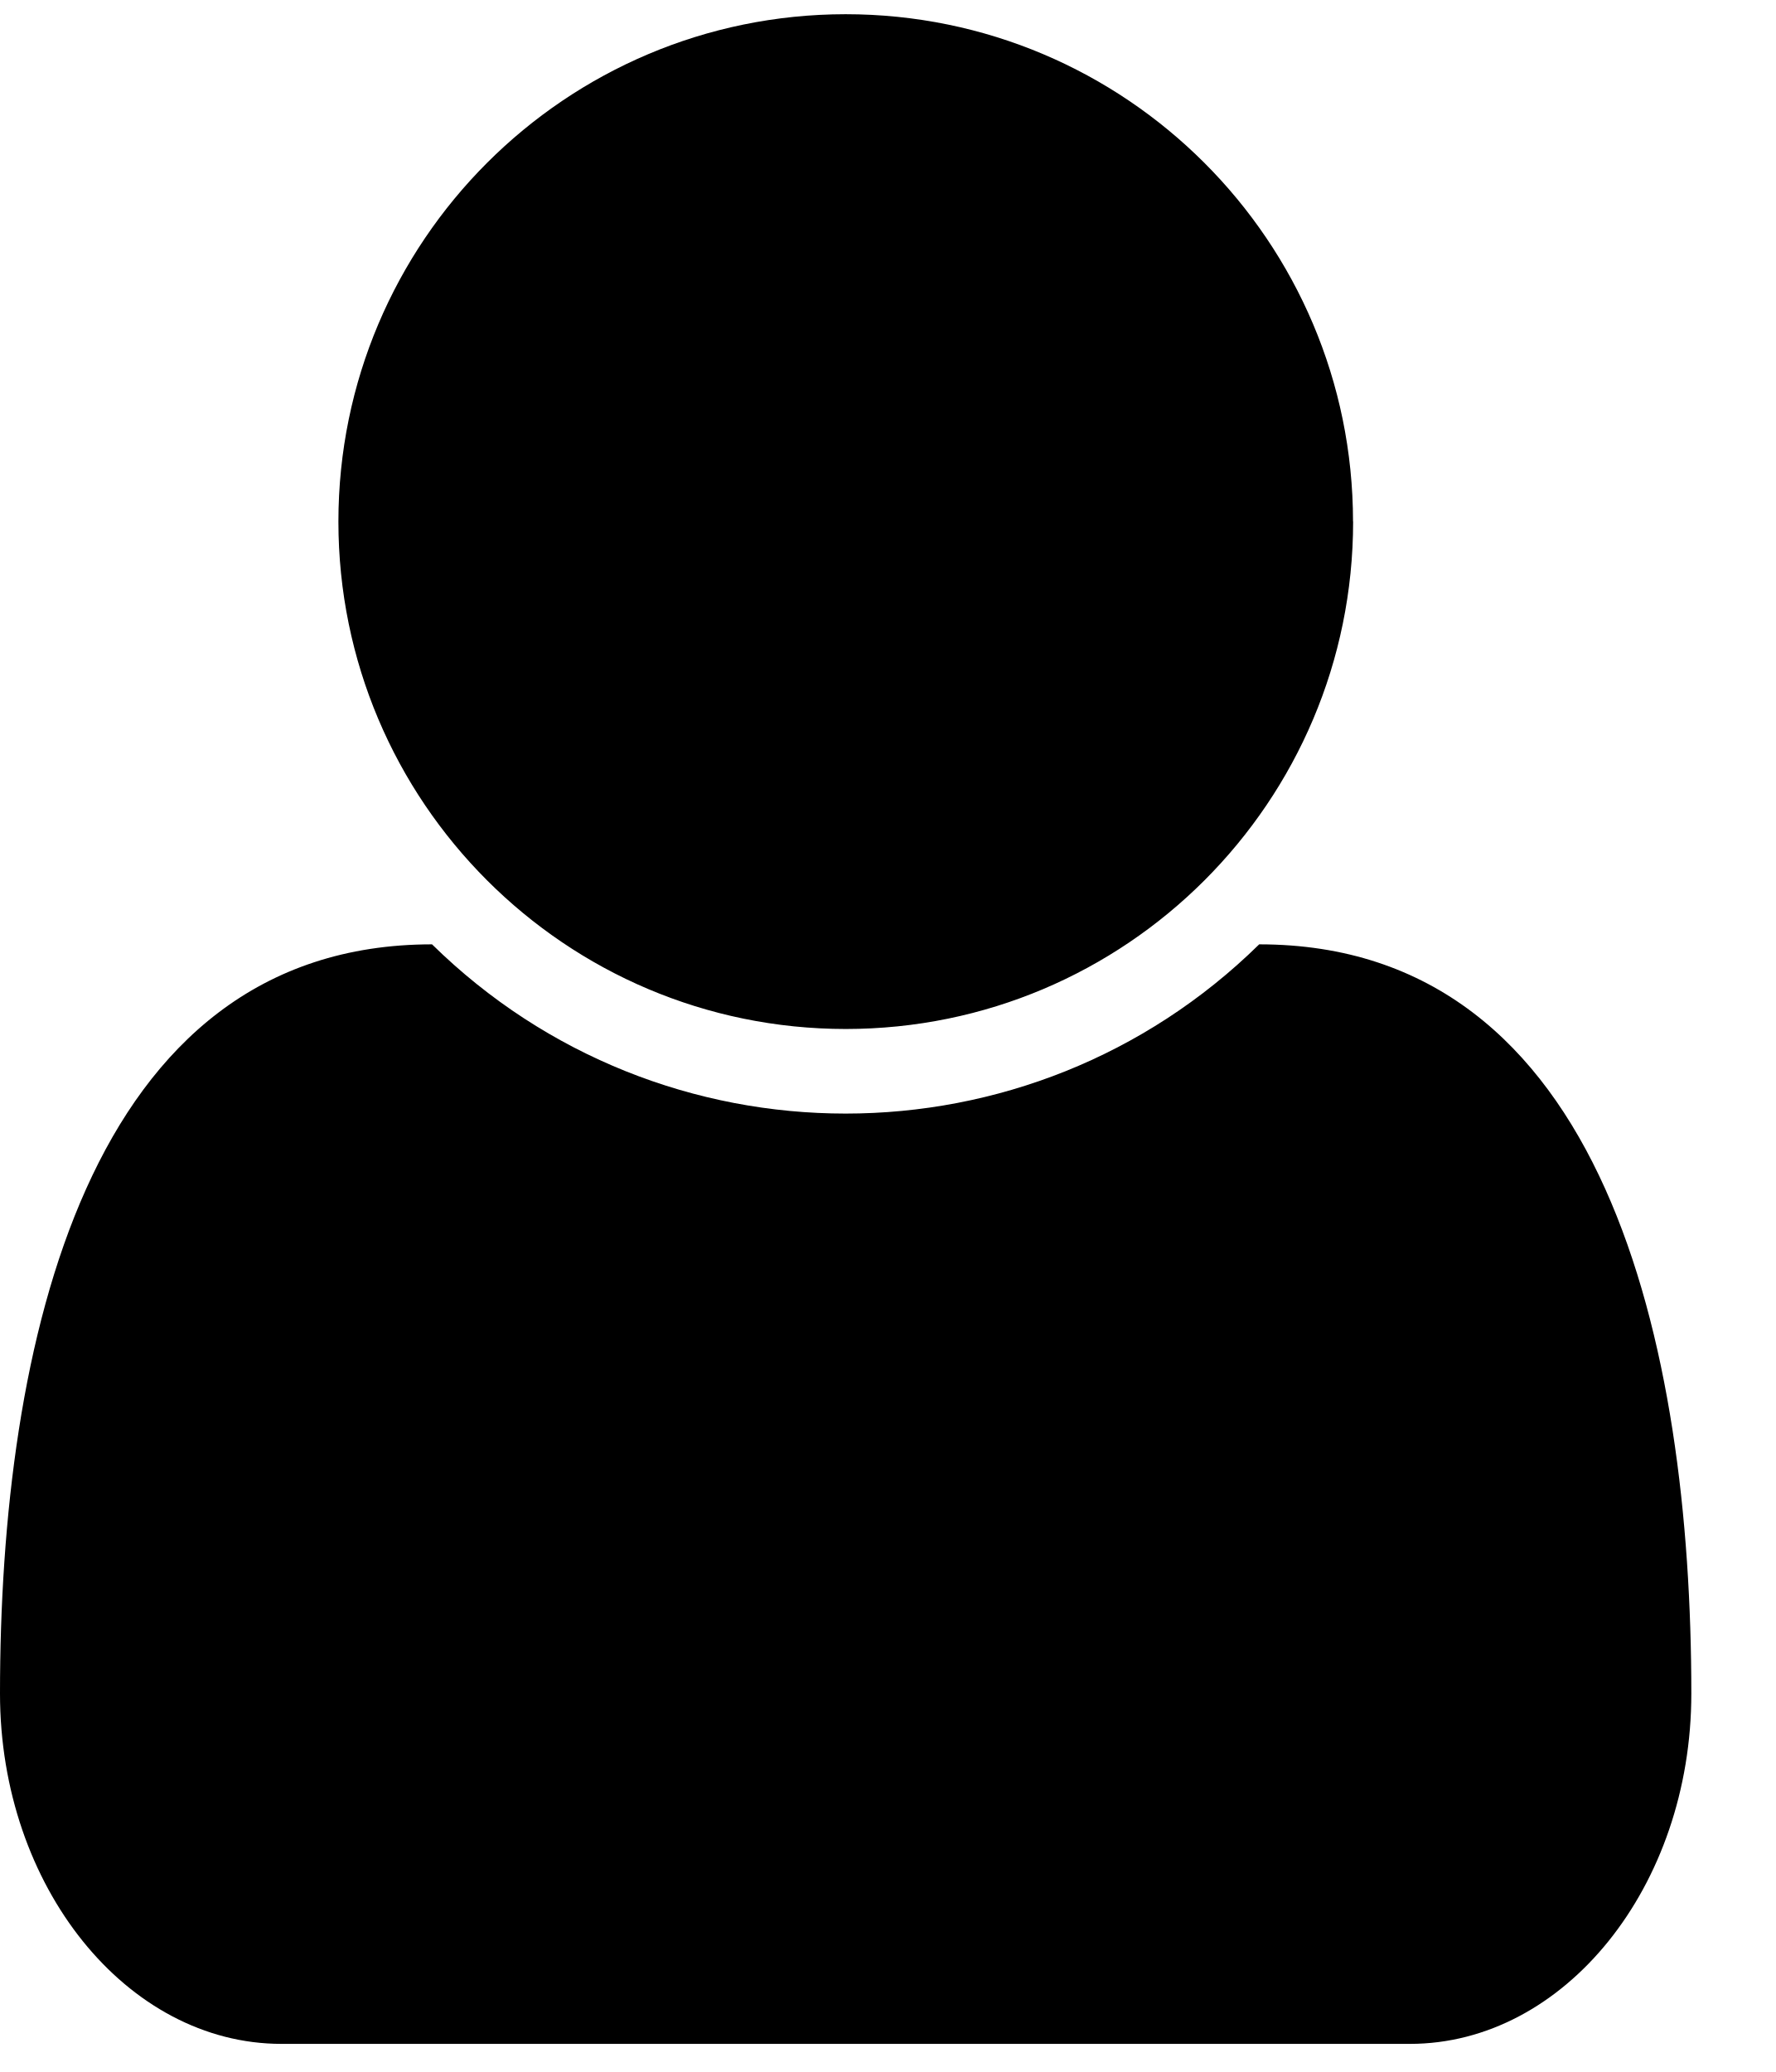
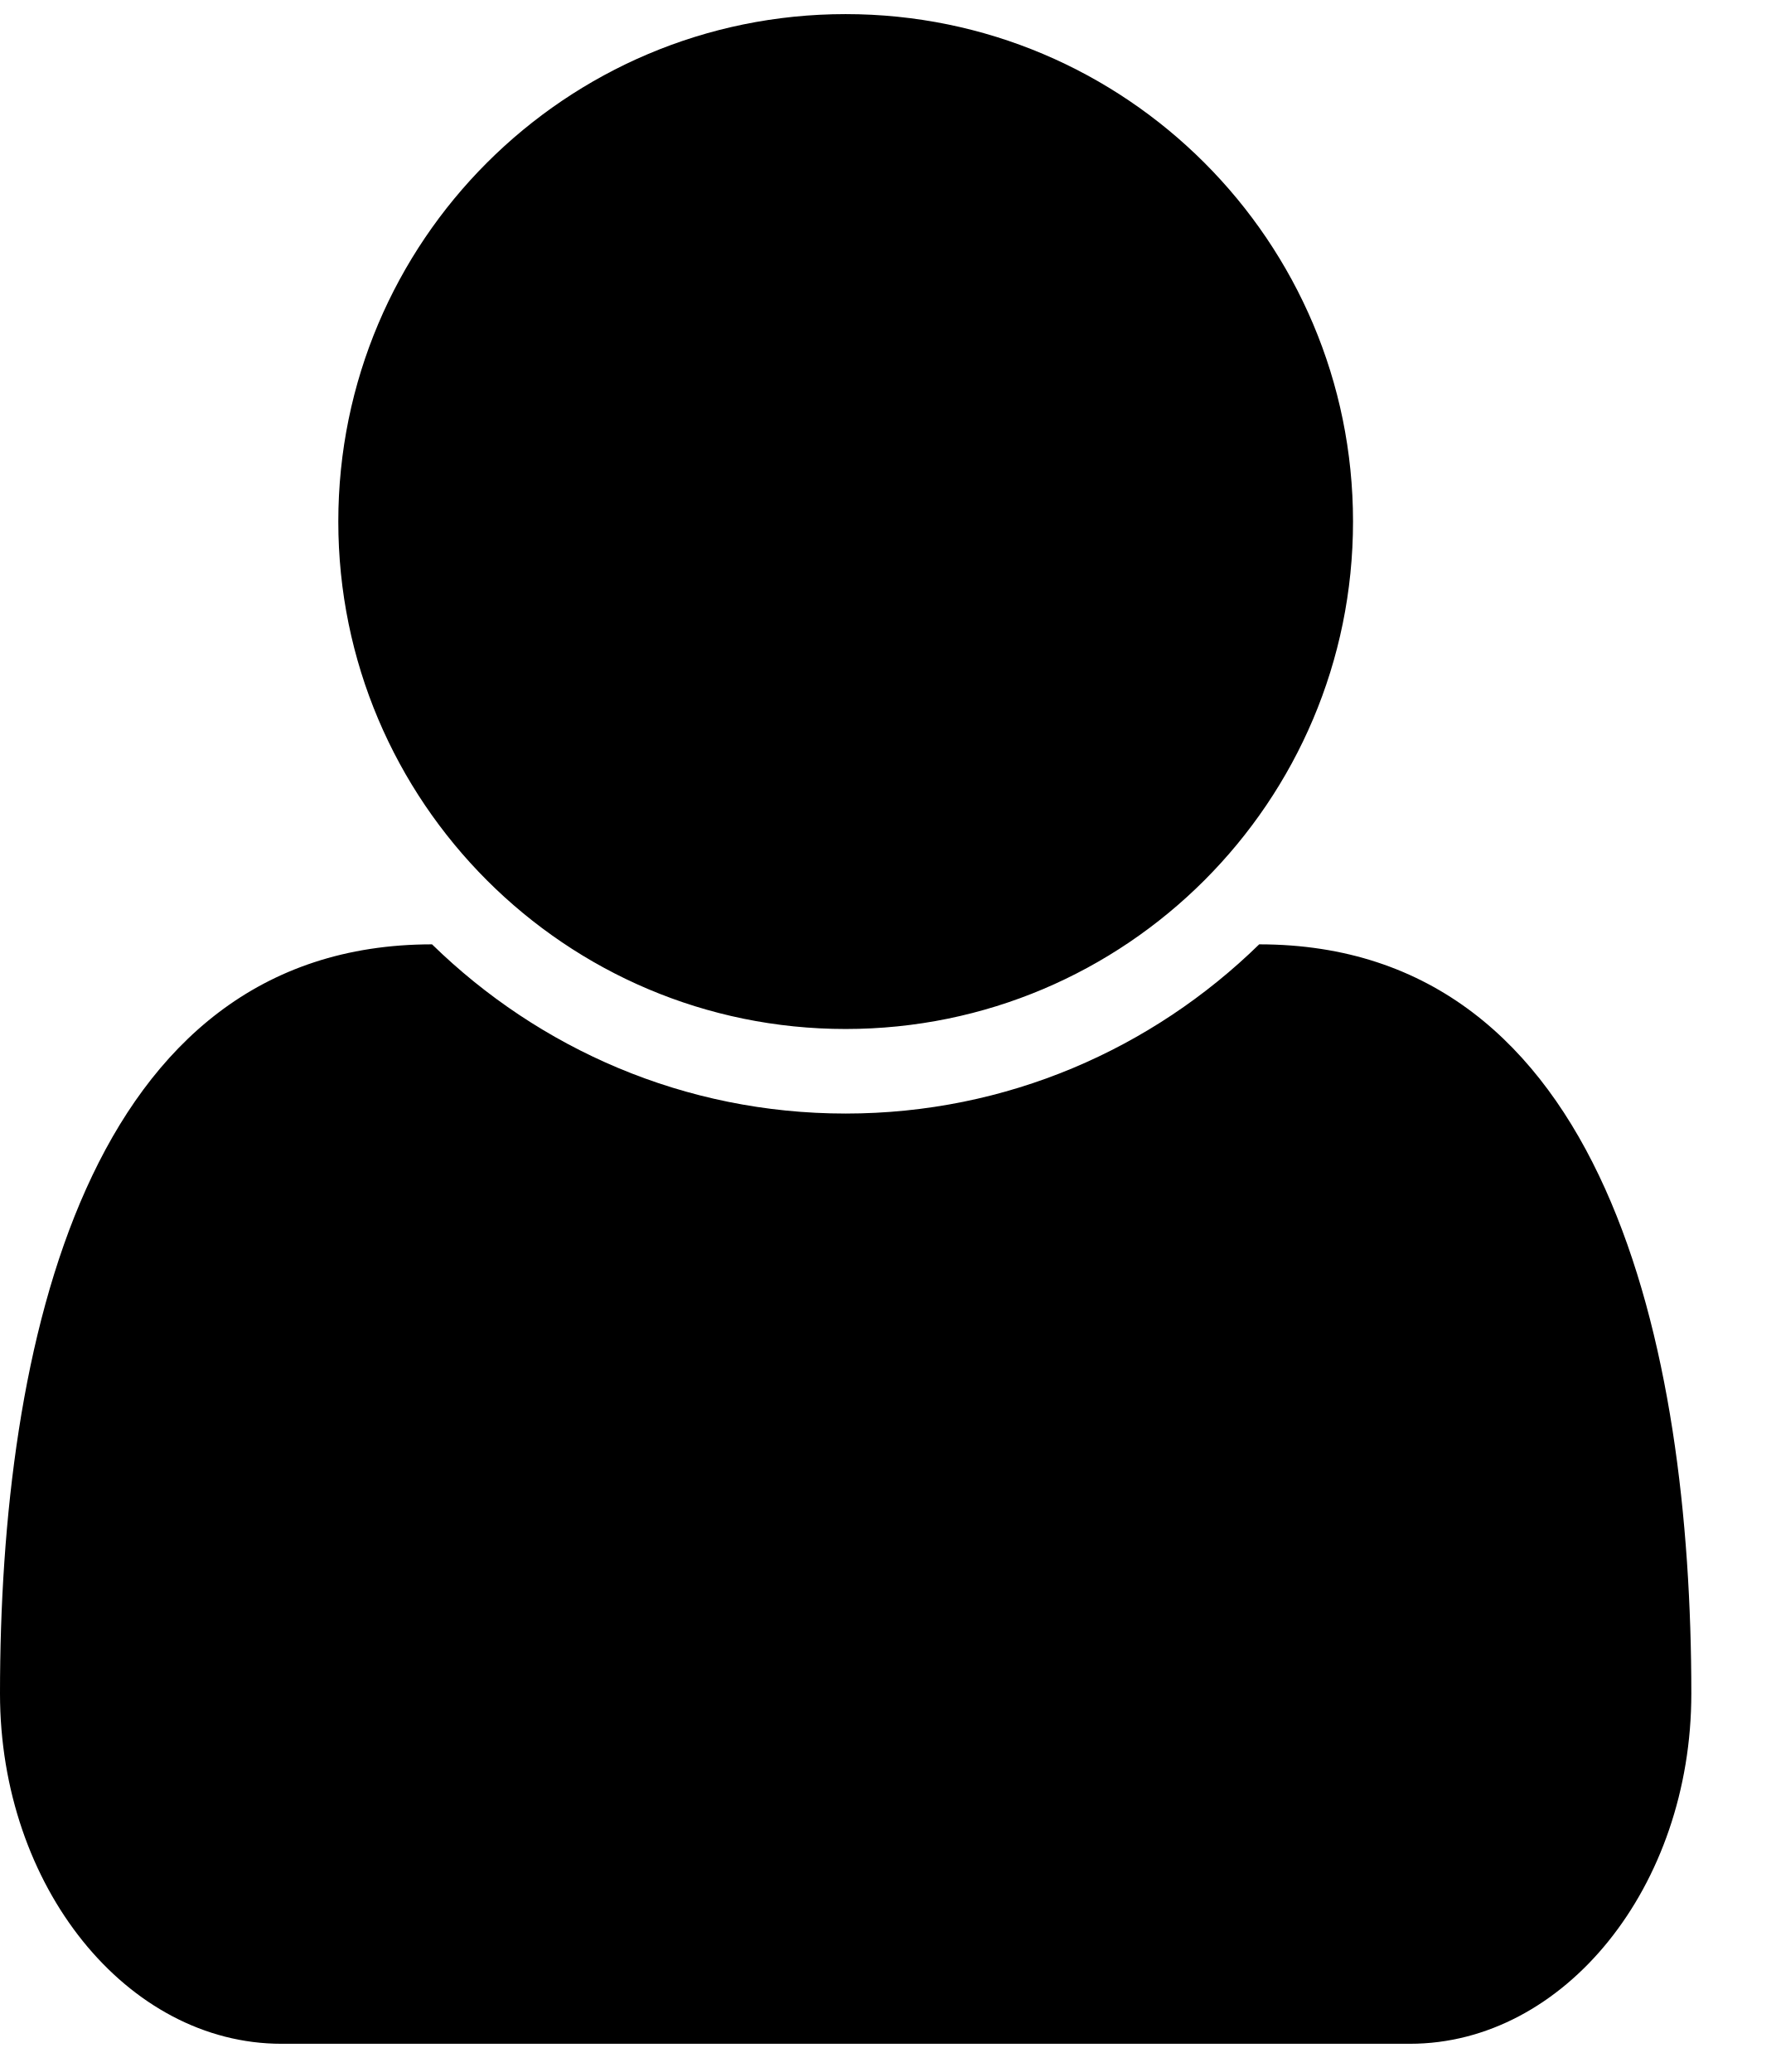
<svg xmlns="http://www.w3.org/2000/svg" width="18" height="21" viewBox="0 0 18 21" fill="none">
-   <path d="M17.143 17.165c0-3.522-.87-7.594-4.38-7.594a5.98 5.98 0 01-8.384 0C.871 9.571 0 13.643 0 17.165c0 1.956 1.286 3.55 2.853 3.55H14.29c1.567 0 2.853-1.595 2.853-3.55zm-3.429-11.88A5.144 5.144 0 008.571.144 5.144 5.144 0 003.43 5.286a5.144 5.144 0 005.142 5.143 5.144 5.144 0 005.143-5.143z" fill="#000" />
+   <path d="M17.143 17.165C17.143 13.643 16.272 9.571 12.763 9.571C11.679 10.63 10.205 11.286 8.571 11.286C6.938 11.286 5.464 10.63 4.379 9.571C0.871 9.571 0 13.643 0 17.165C0 19.12 1.286 20.714 2.853 20.714H14.29C15.857 20.714 17.143 19.12 17.143 17.165ZM13.714 5.286C13.714 2.446 11.411 0.143 8.571 0.143C5.732 0.143 3.429 2.446 3.429 5.286C3.429 8.125 5.732 10.429 8.571 10.429C11.411 10.429 13.714 8.125 13.714 5.286Z" fill="black" />
</svg>
